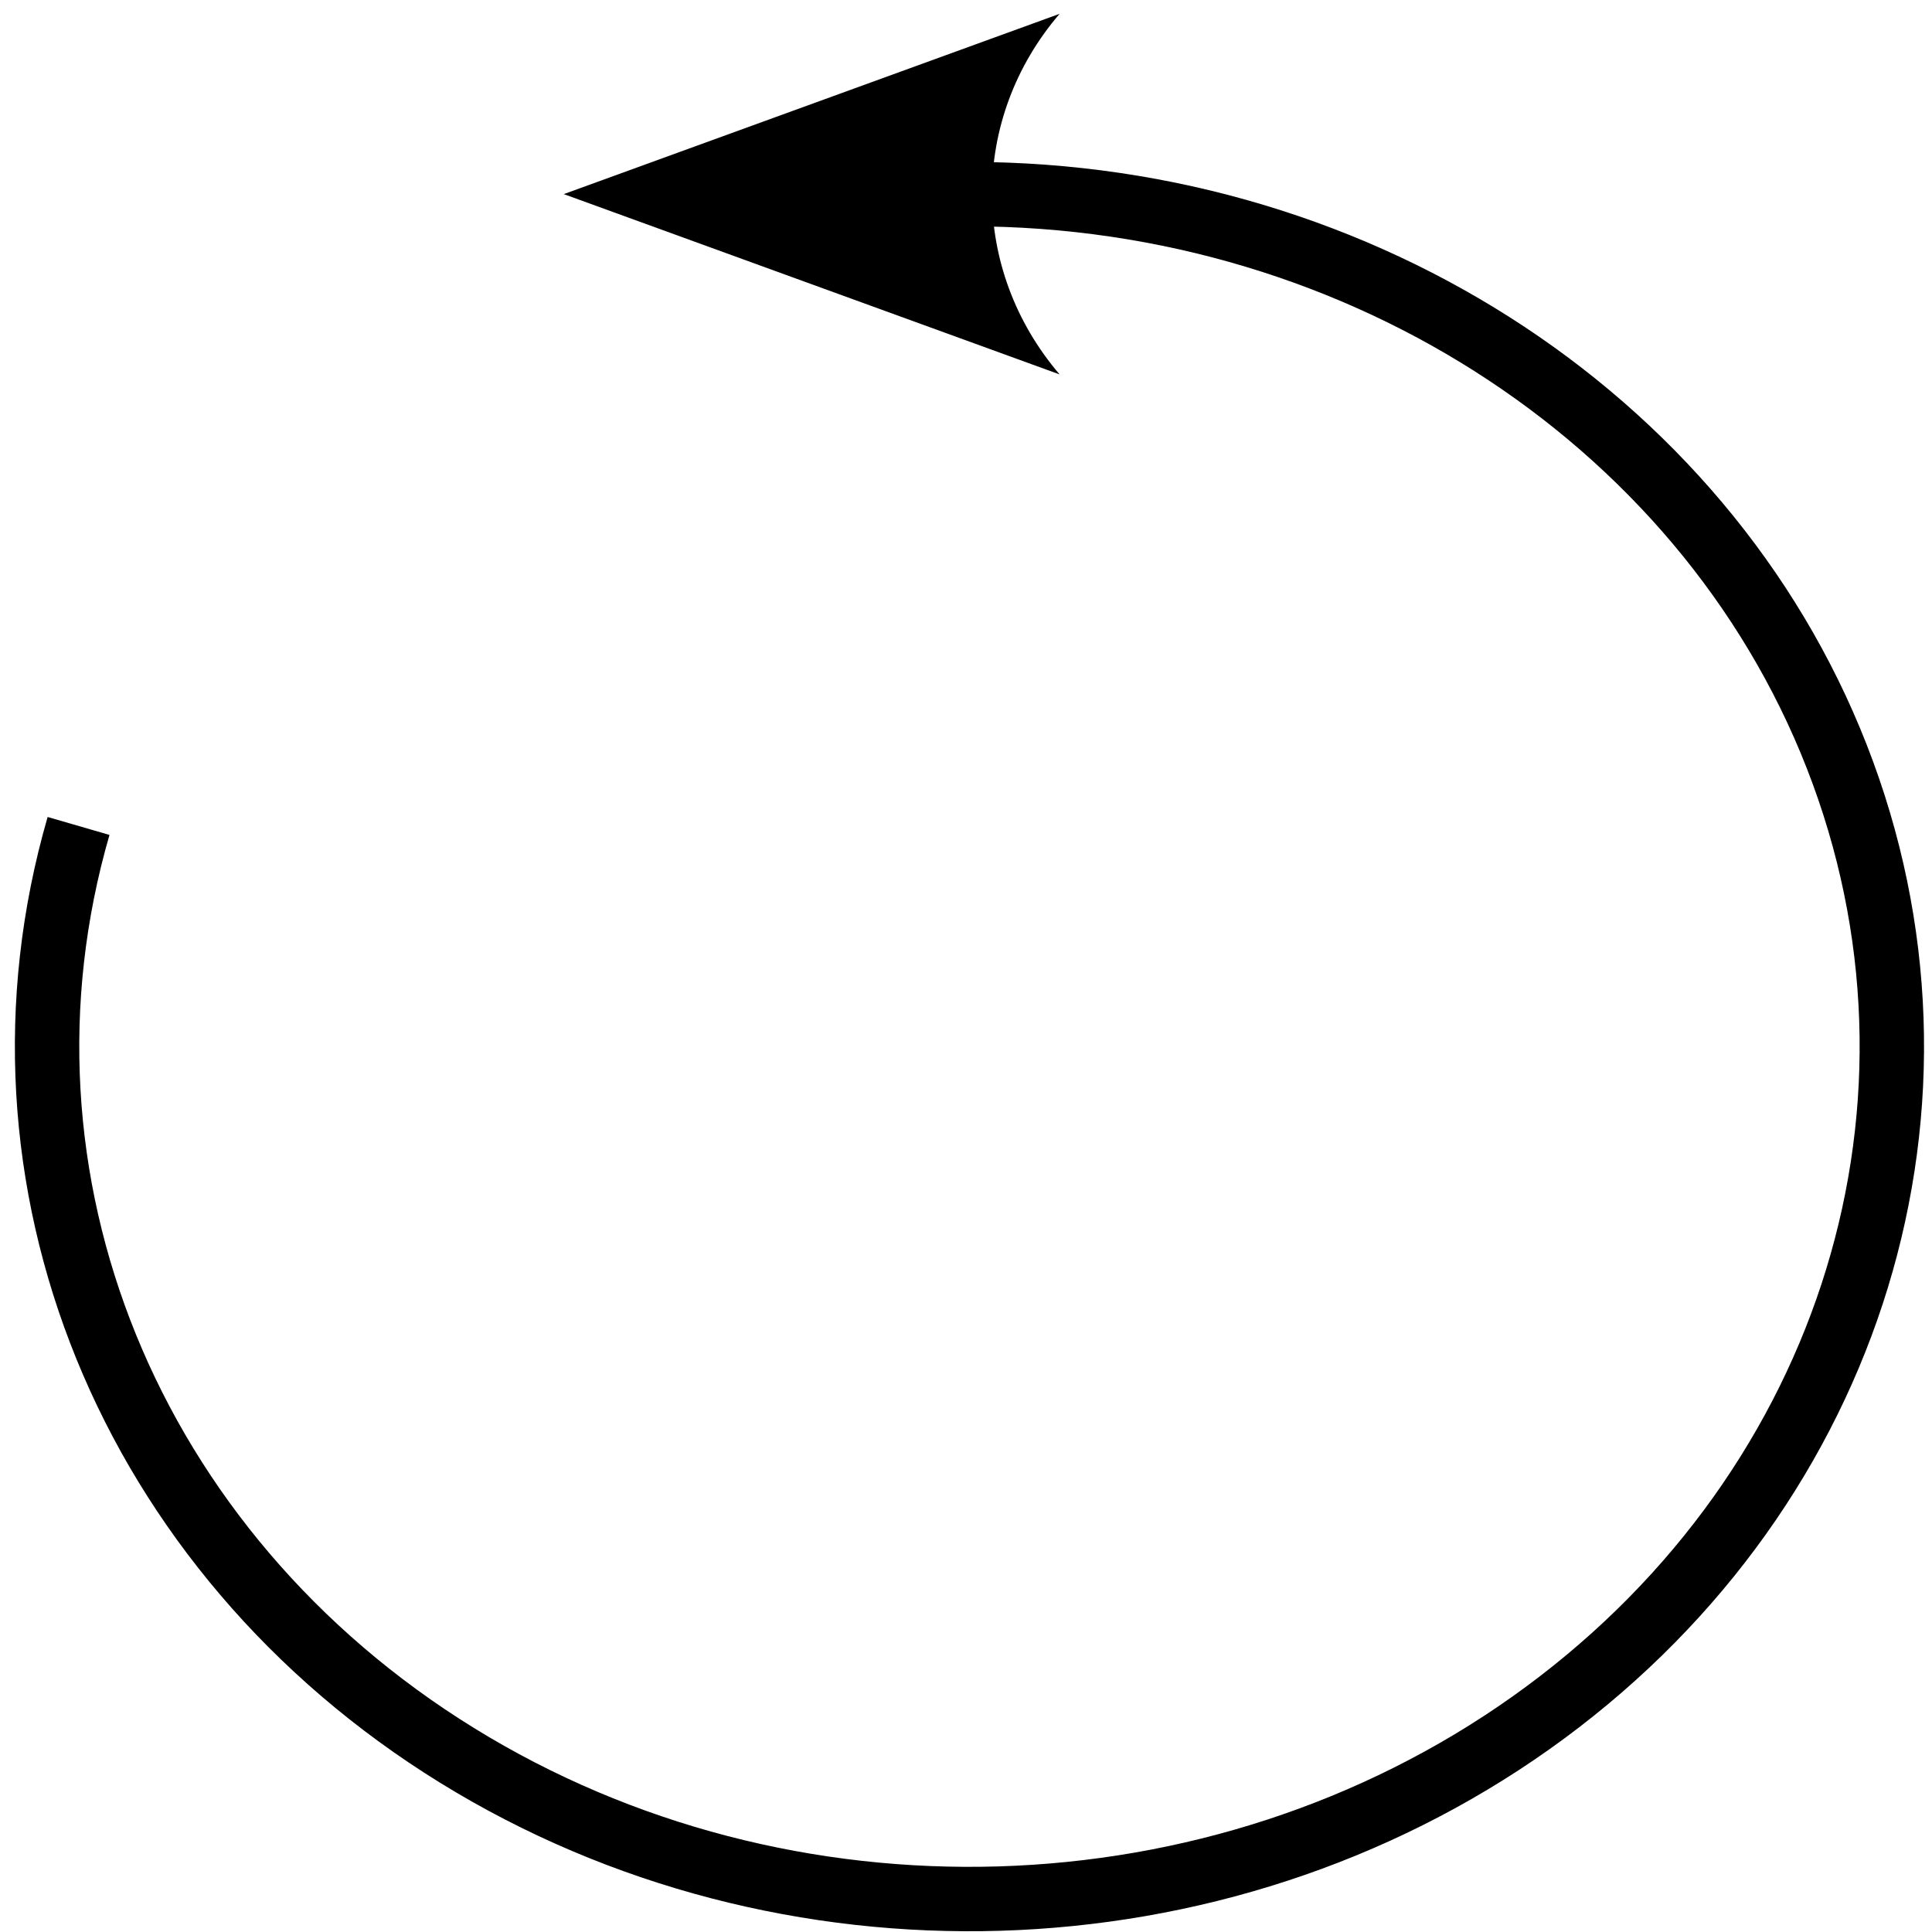
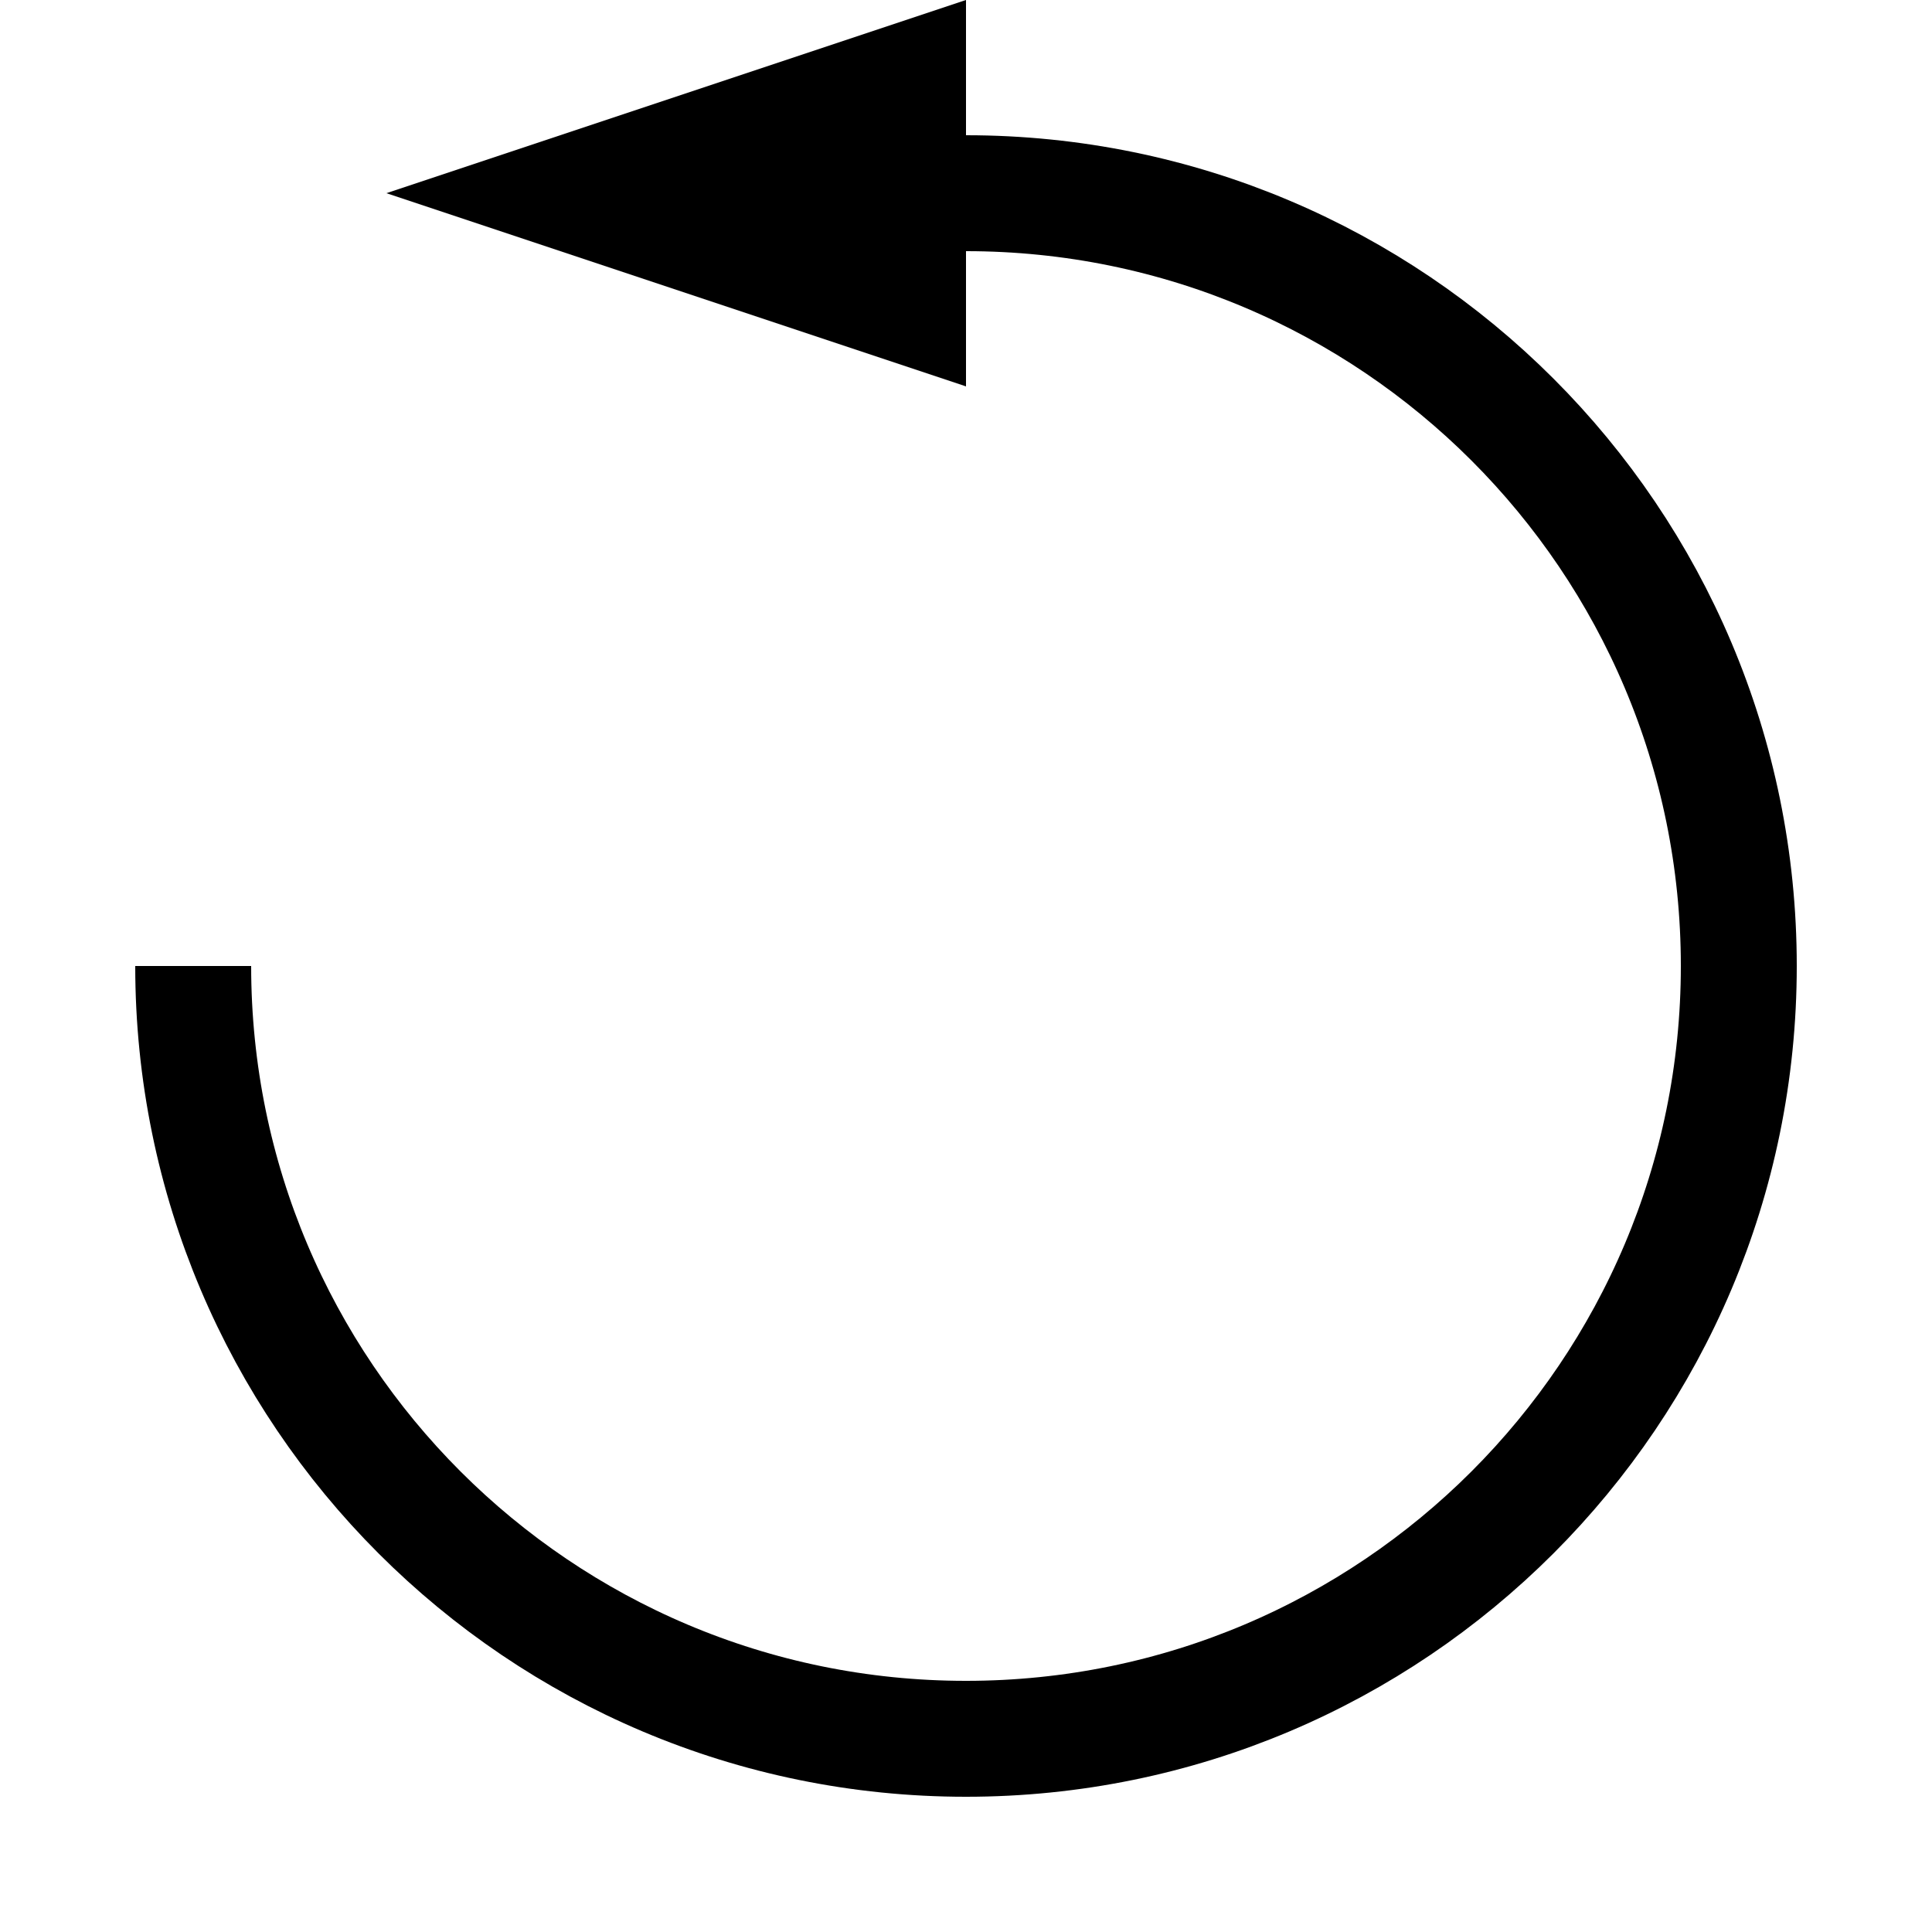
- <svg xmlns="http://www.w3.org/2000/svg" width="100" height="100" viewBox="0 0 100 100" version="1.1" id="svg5">
-   <defs id="defs2">
-     <marker style="overflow:visible" id="Arrow2" refX="0" refY="0" orient="auto-start-reverse" markerWidth="7.7" markerHeight="5.6" viewBox="0 0 7.7 5.6" preserveAspectRatio="xMidYMid">
-       <path transform="scale(0.7)" d="M -2,-4 9,0 -2,4 c 2,-2.33 2,-5.66 0,-8 z" style="fill:context-stroke;fill-rule:evenodd;stroke:none" id="arrow2L" />
-     </marker>
-   </defs>
-   <g id="layer1" transform="translate(-13.41275,-46.76378)">
-     <path style="fill:none;fill-rule:evenodd;stroke:#000000;stroke-width:3.333;stroke-miterlimit:4;stroke-dasharray:none;stroke-opacity:1;marker-start:url(#Arrow2)" id="path115" d="M -56.811,63.592 A 44.123,47.74 0 0 1 -86.752,108.798 44.123,47.74 0 0 1 -135.94,92.654 44.123,47.74 0 0 1 -137.622,37.069 44.123,47.74 0 0 1 -89.515,17.479" transform="rotate(-90)" />
-   </g>
+ <svg xmlns="http://www.w3.org/2000/svg" width="100" height="100" viewBox="0 0 100 100">
+   <path d="M 50 10 A 40 40 0 1 1 10 50" stroke="black" stroke-width="6" fill="none" />
+   <polygon points="20,10 50,0 50,20" fill="black" />
</svg>
